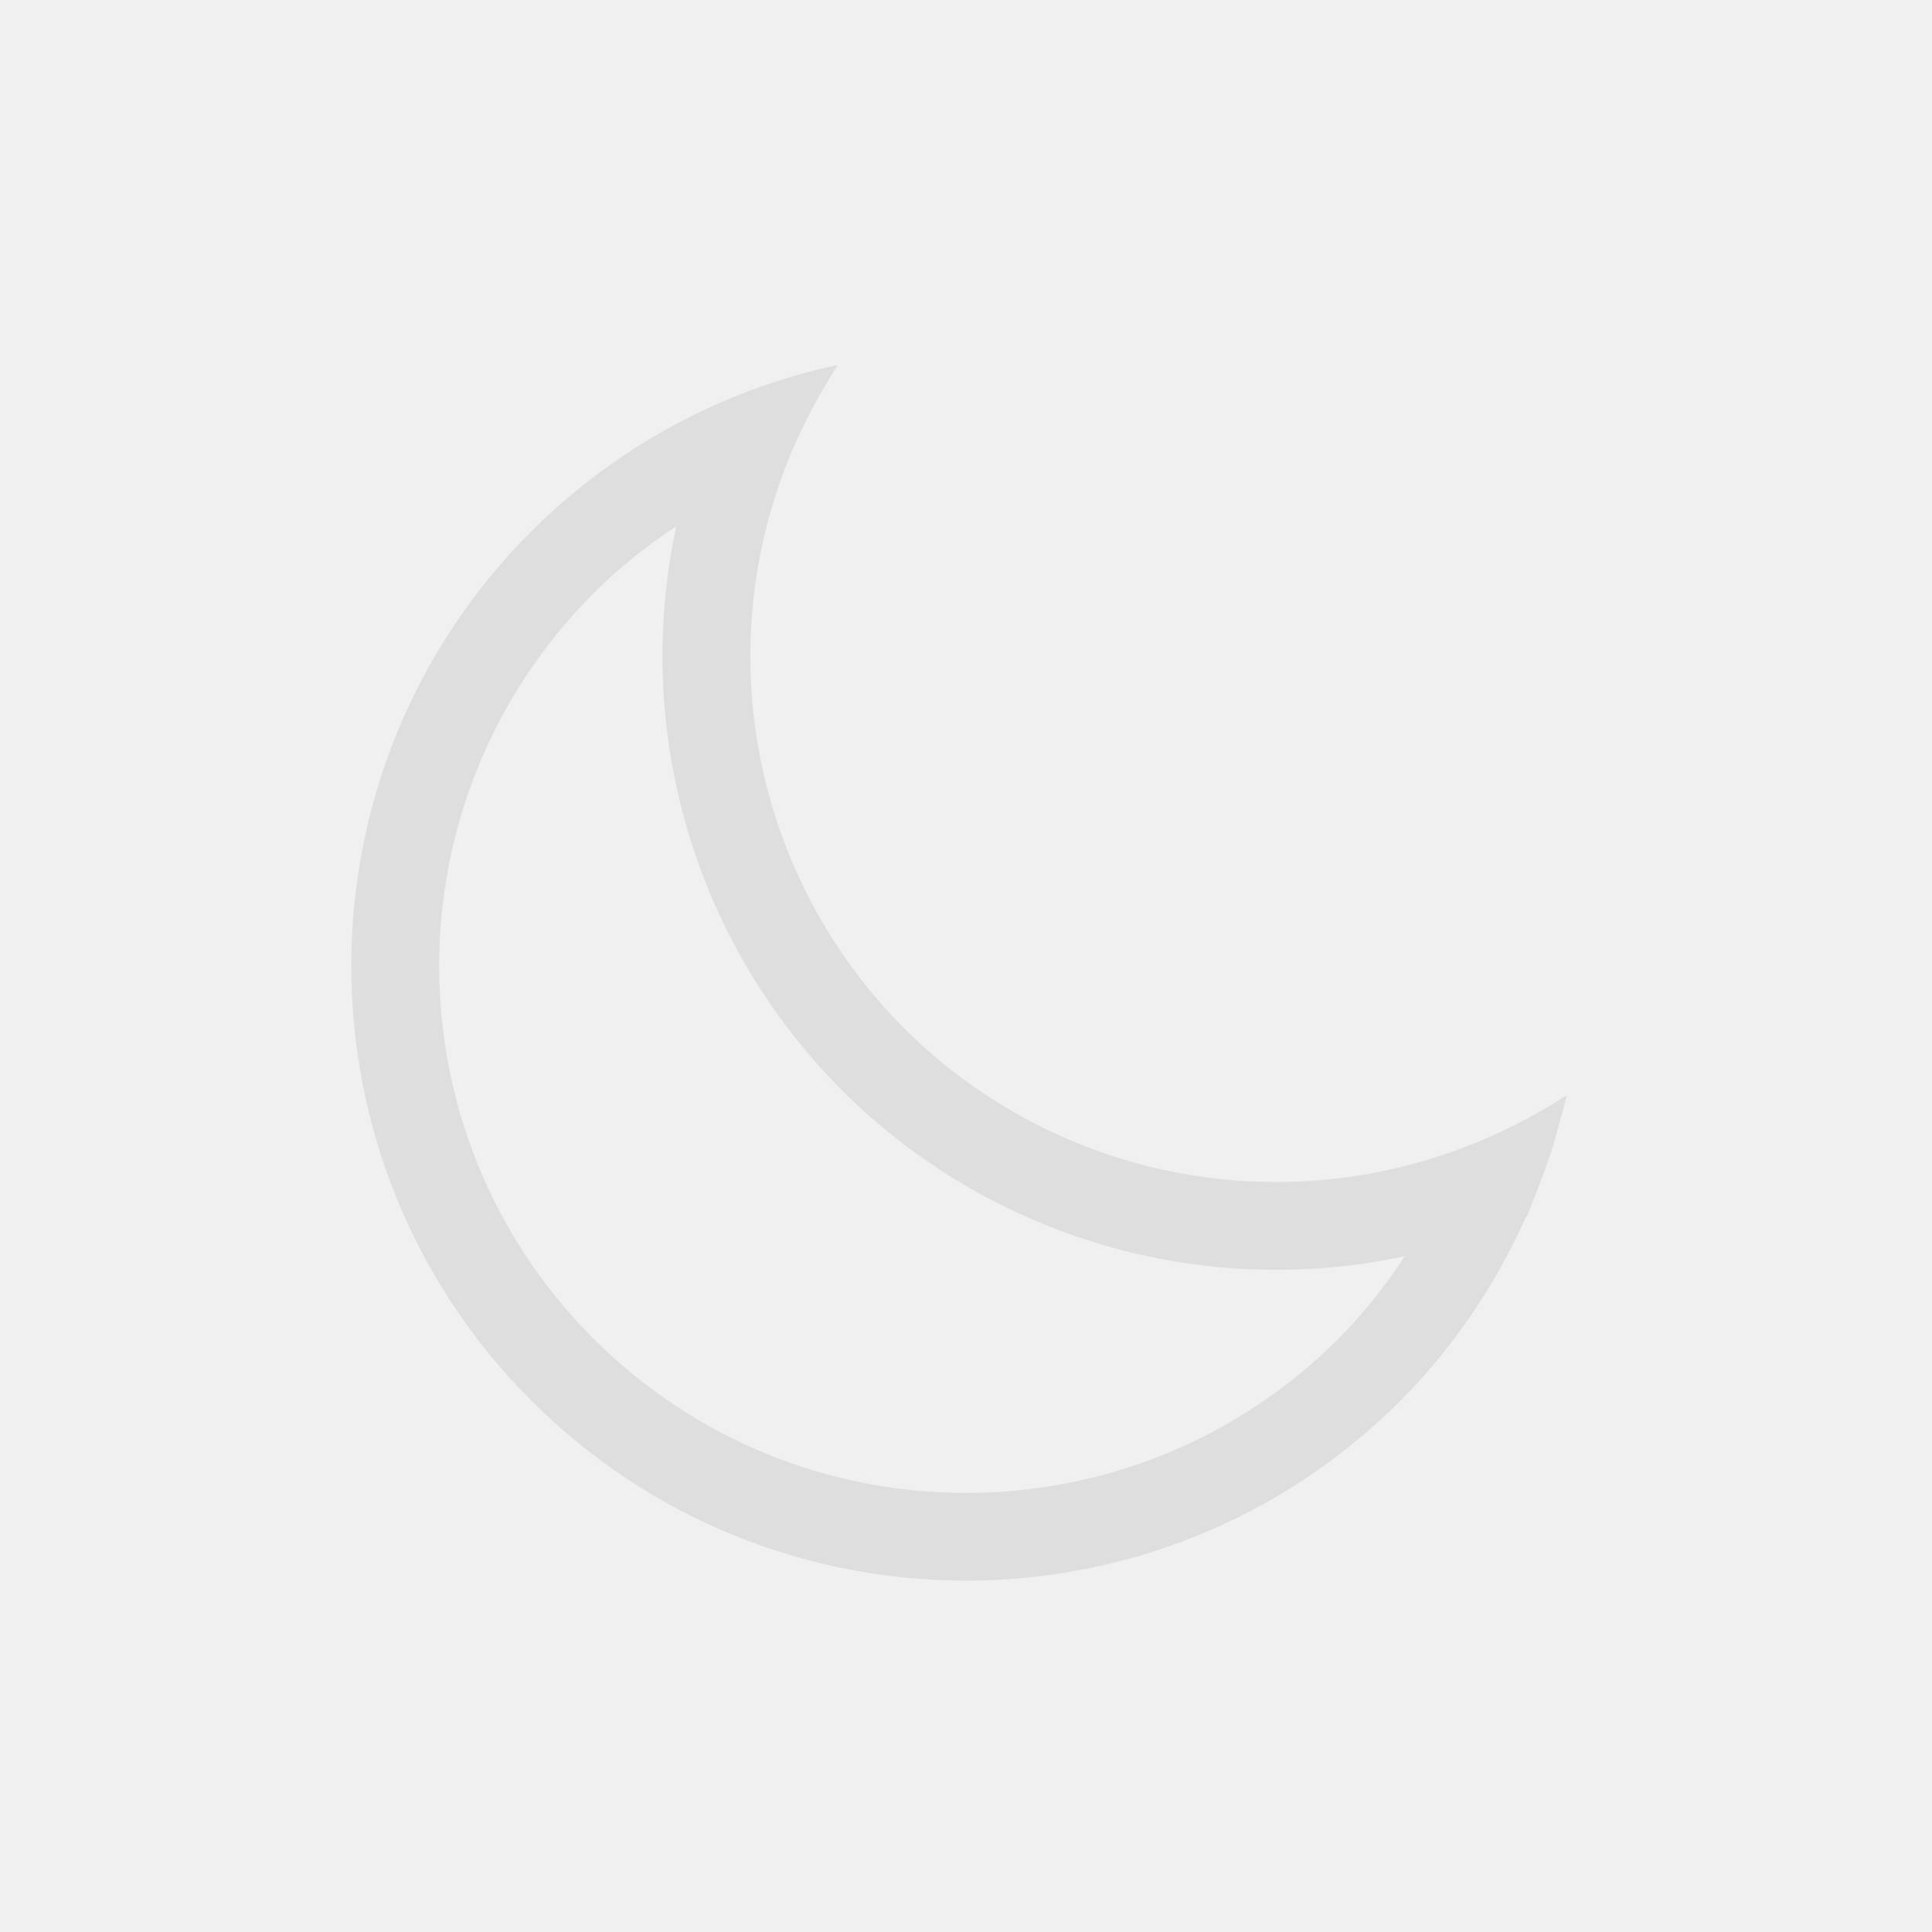
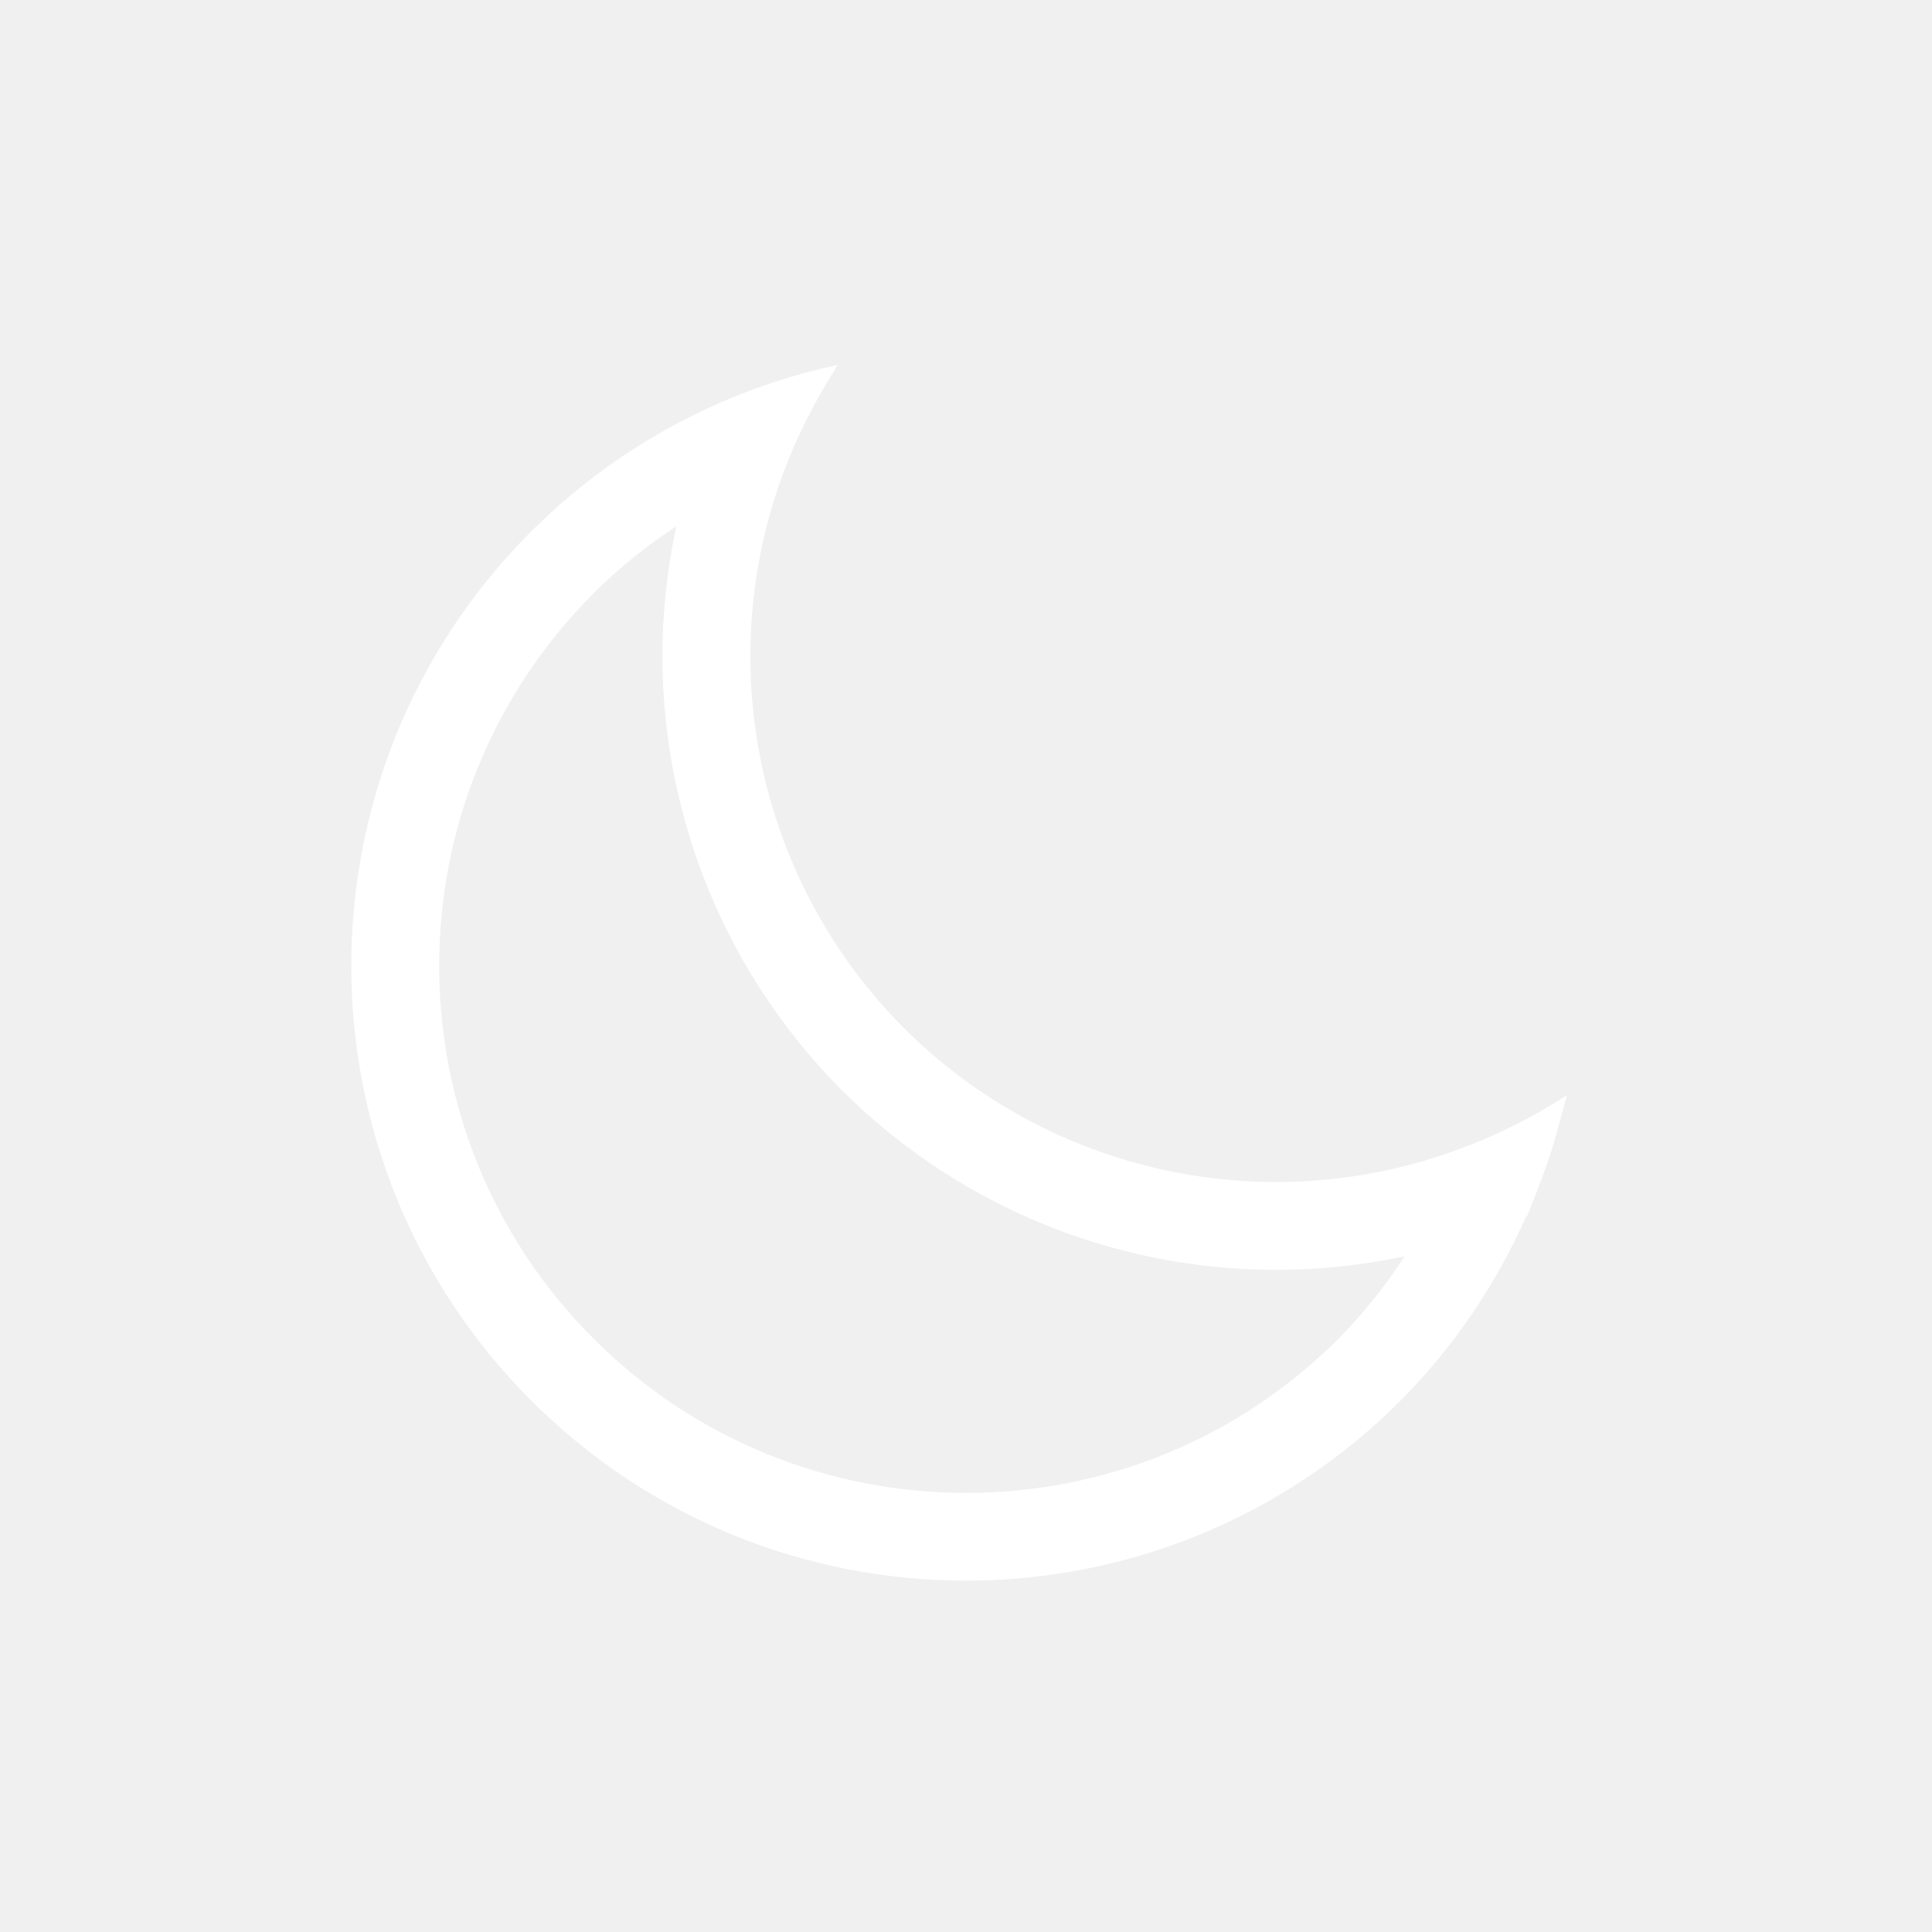
<svg xmlns="http://www.w3.org/2000/svg" width="22" height="22" version="1.1">
-   <path d="m6.05 6.05a7 7 0 0 0 0 9.899 7 7 0 0 0 9.899 0 7 7 0 0 0 1.427-2.092 7 7 0 0 0 0.012-0.004 7 7 0 0 0 0.052-0.133 7 7 0 0 0 0.094-0.243 7 7 0 0 0 0.159-0.457 7 7 0 0 0 0.052-0.193 7 7 0 0 0 0.097-0.356 6 6 0 0 1-0.007 0.004 6 6 0 0 1-0.005 0.003 6 6 0 0 1-1.211 0.606 6 6 0 0 1-0.001 0.001 6 6 0 0 1-6.325-1.378 6 6 0 0 1-1.308-6.49 6 6 0 0 1 0.119-0.273 6 6 0 0 1 0.149-0.298 6 6 0 0 1 0.137-0.244 6 6 0 0 1 0.145-0.239 6 6 0 0 1 0.004-0.007 7 7 0 0 0-3.489 1.895zm0.707 0.707a6 6 0 0 1 0.945-0.765 7 7 0 0 0 1.884 6.422 7 7 0 0 0 6.41 1.891 6 6 0 0 1-0.753 0.938 6 6 0 0 1-8.485 0 6 6 0 0 1 0-8.485z" fill="#dedede" />
+   <path d="m6.05 6.05a7 7 0 0 0 0 9.899 7 7 0 0 0 9.899 0 7 7 0 0 0 1.427-2.092 7 7 0 0 0 0.012-0.004 7 7 0 0 0 0.052-0.133 7 7 0 0 0 0.094-0.243 7 7 0 0 0 0.159-0.457 7 7 0 0 0 0.052-0.193 7 7 0 0 0 0.097-0.356 6 6 0 0 1-0.007 0.004 6 6 0 0 1-0.005 0.003 6 6 0 0 1-1.211 0.606 6 6 0 0 1-0.001 0.001 6 6 0 0 1-6.325-1.378 6 6 0 0 1-1.308-6.49 6 6 0 0 1 0.119-0.273 6 6 0 0 1 0.149-0.298 6 6 0 0 1 0.137-0.244 6 6 0 0 1 0.145-0.239 6 6 0 0 1 0.004-0.007 7 7 0 0 0-3.489 1.895zm0.707 0.707a6 6 0 0 1 0.945-0.765 7 7 0 0 0 1.884 6.422 7 7 0 0 0 6.41 1.891 6 6 0 0 1-0.753 0.938 6 6 0 0 1-8.485 0 6 6 0 0 1 0-8.485z" fill="#ffffff" />
</svg>
